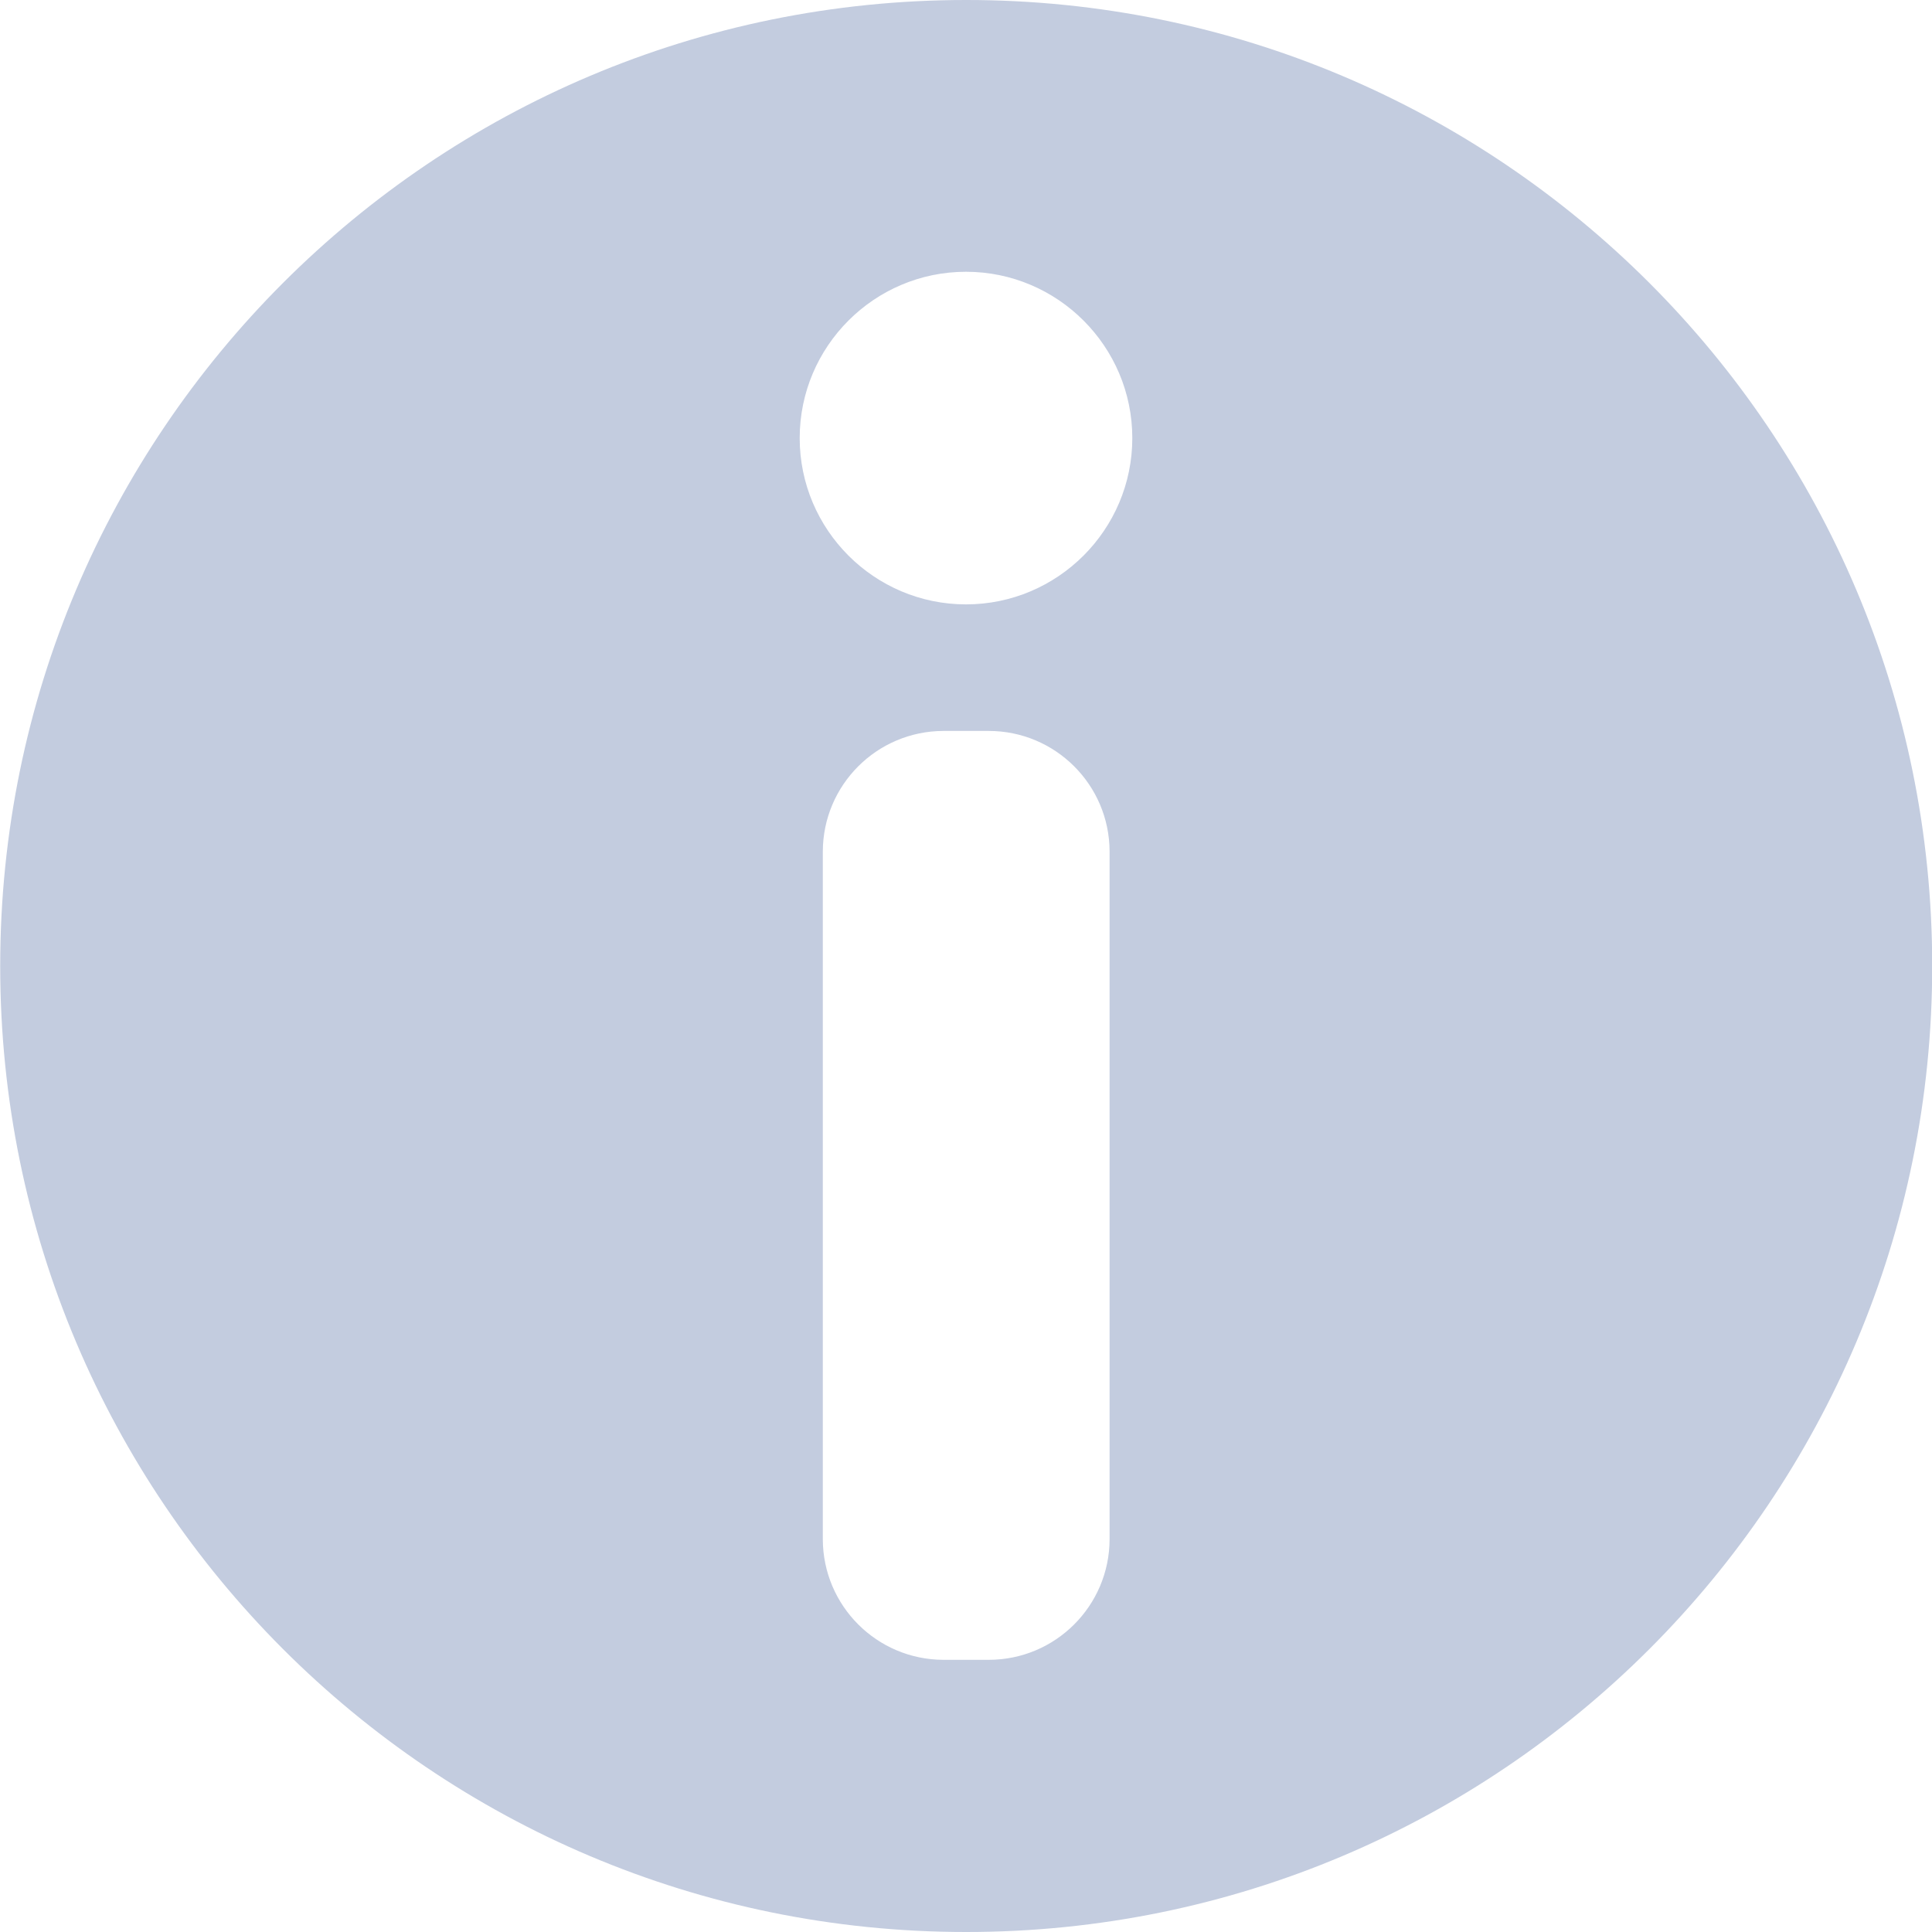
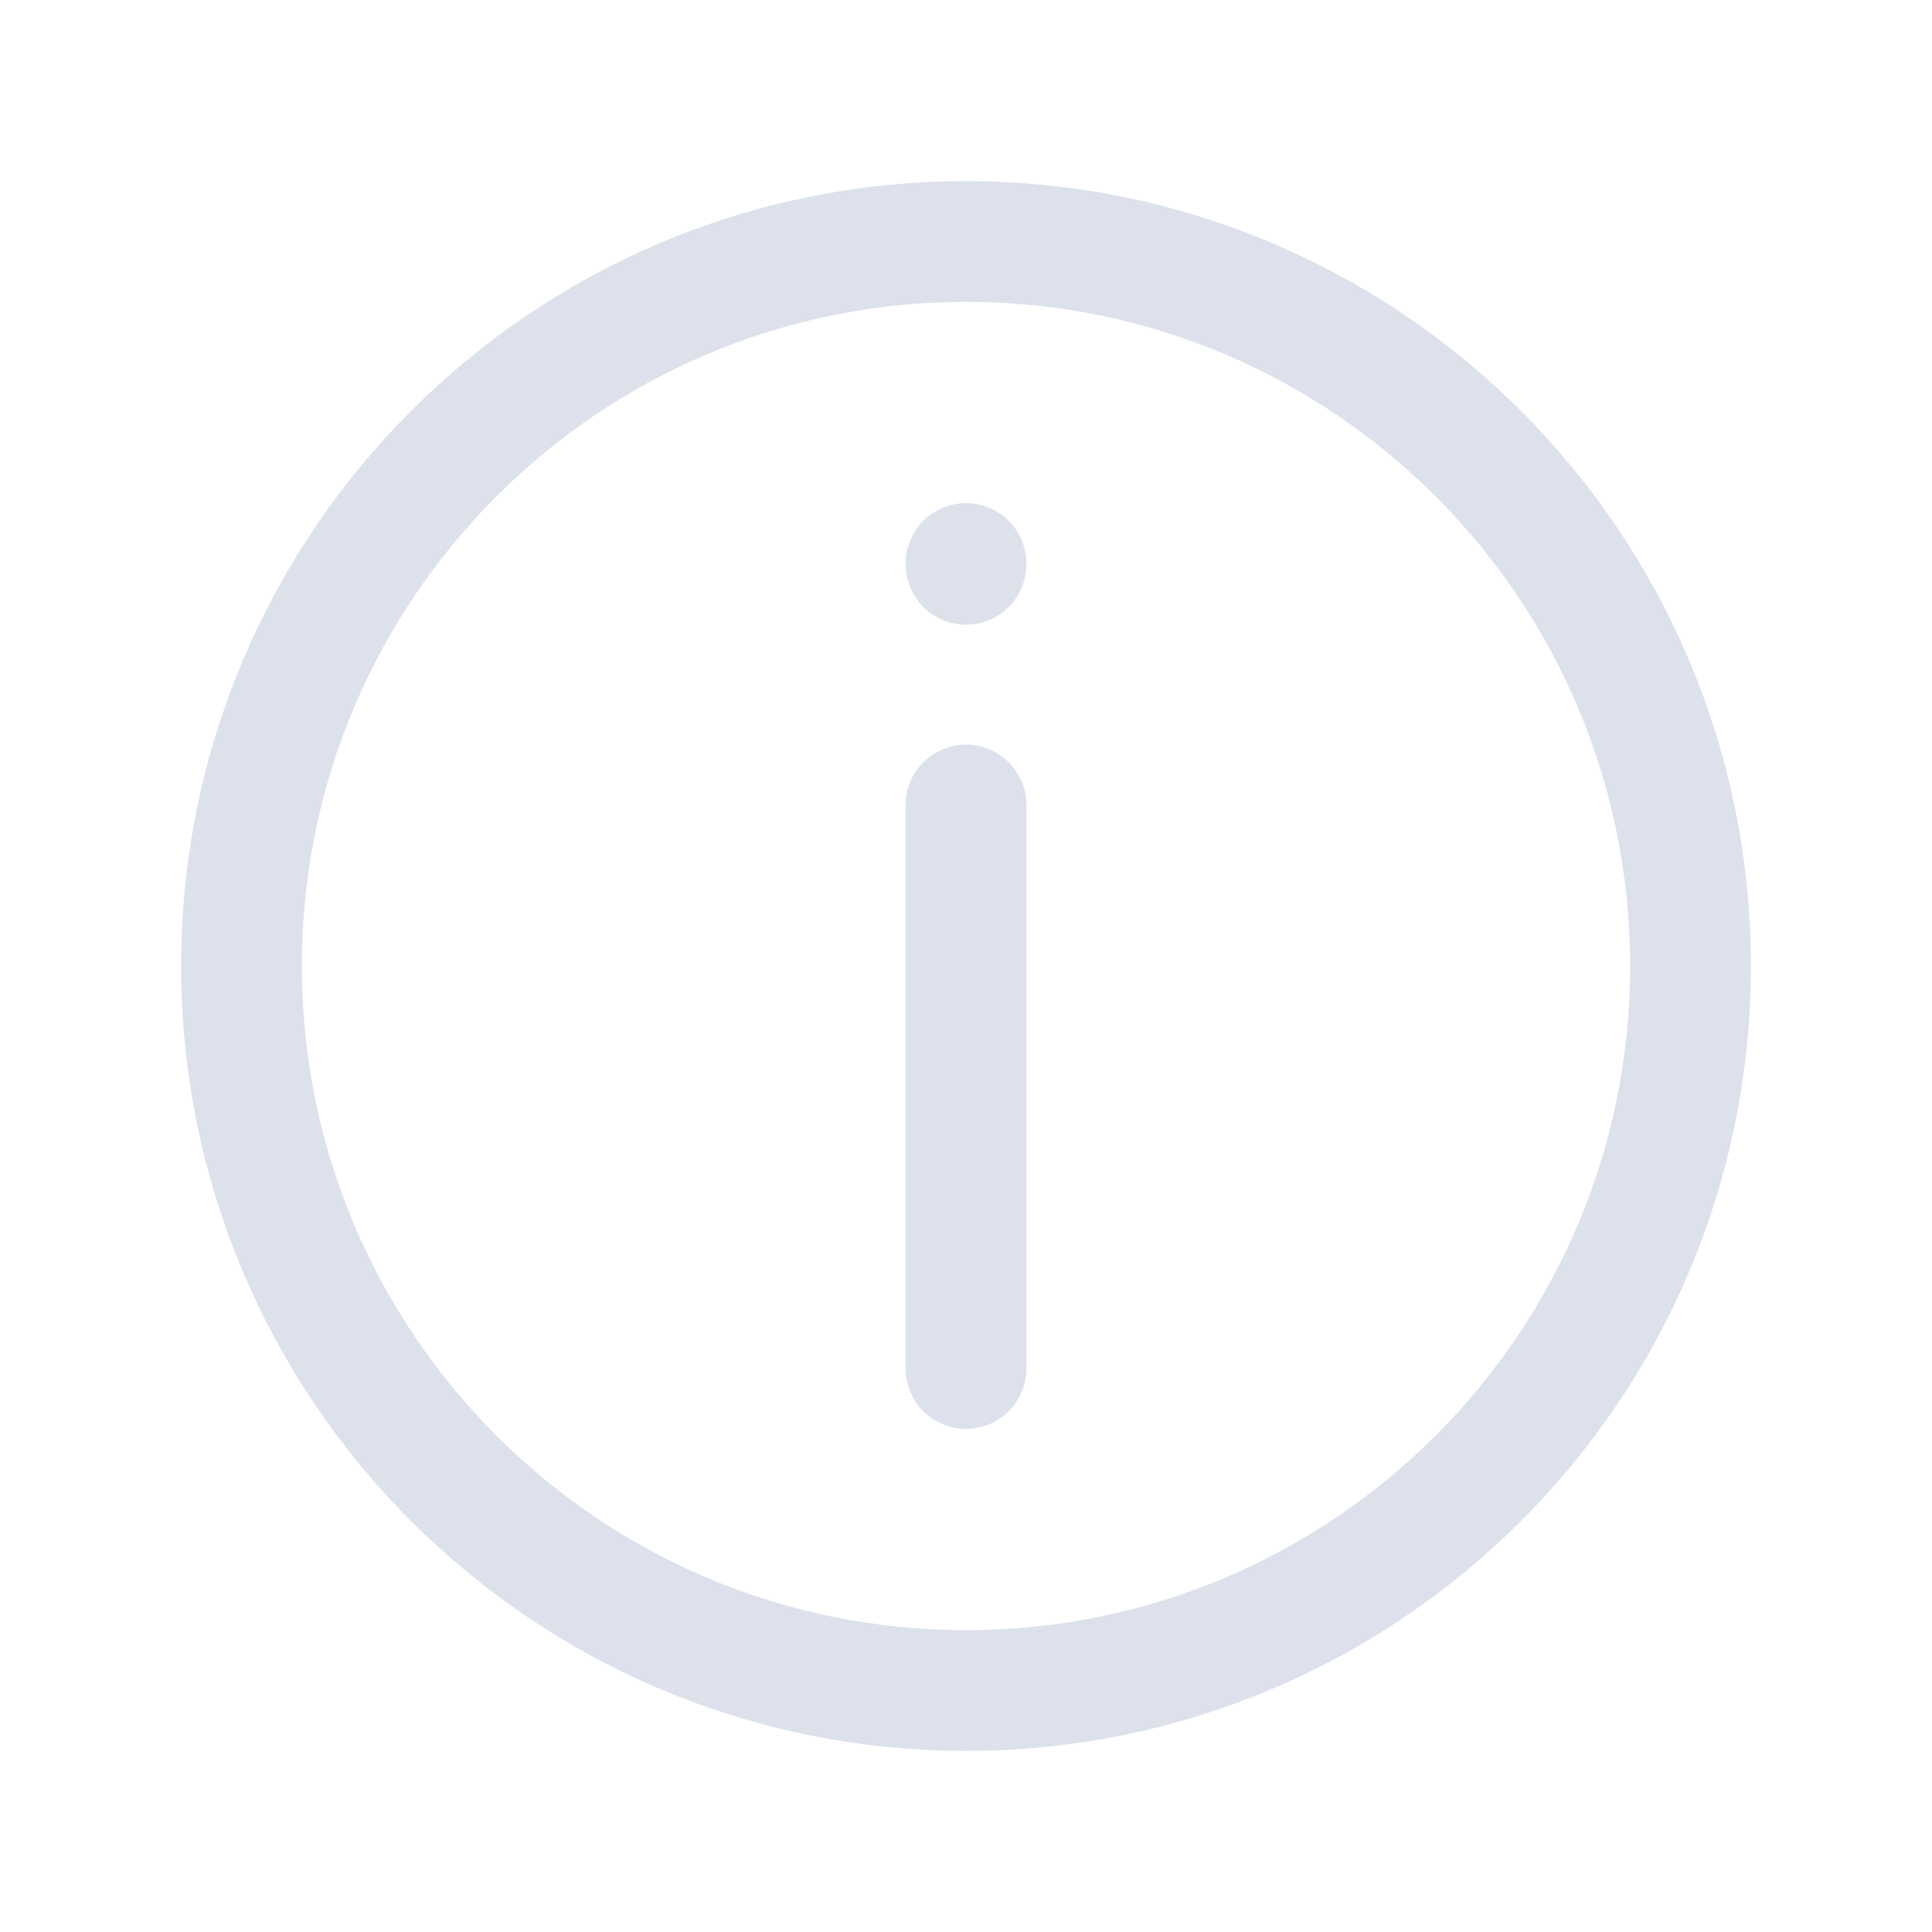
- <svg xmlns="http://www.w3.org/2000/svg" width="18" height="18" viewBox="0 0 4.762 4.763" version="1.1" id="svg1123">
-   <defs id="defs1117">
-     </defs>
-   <g id="layer1">
-     <path id="path831" style="fill:#c3ccdf;stroke-width:3.409;stroke-linecap:round" d="M 2.381,0 A 2.381,2.381 0 0 0 0,2.381 2.381,2.381 0 0 0 2.381,4.763 2.381,2.381 0 0 0 4.763,2.381 2.381,2.381 0 0 0 2.381,0 Z m 0,0.67 c 0.226,0 0.41,0.184 0.41,0.41 0,0.226 -0.184,0.41 -0.41,0.41 -0.226,0 -0.41,-0.184 -0.41,-0.41 0,-0.226 0.184,-0.41 0.41,-0.41 z M 2.325,1.802 h 0.112 A 0.298,0.298 0 0 1 2.735,2.099 V 3.795 A 0.298,0.298 0 0 1 2.437,4.092 H 2.325 A 0.298,0.298 0 0 1 2.028,3.795 V 2.099 A 0.298,0.298 0 0 1 2.325,1.802 Z" />
+ <svg xmlns="http://www.w3.org/2000/svg" width="64px" height="64px" viewBox="0 0 24 24" fill="none">
+   <g id="SVGRepo_bgCarrier" stroke-width="0" />
+   <g id="SVGRepo_tracerCarrier" stroke-linecap="round" stroke-linejoin="round" />
+   <g id="SVGRepo_iconCarrier">
+     <path d="M12 7.01V7M12 17L12 10M21 12C21 16.971 16.971 21 12 21C7.029 21 3 16.971 3 12C3 7.029 7.029 3 12 3C16.971 3 21 7.029 21 12Z" stroke="#DCE1EC" stroke-width="1.5" stroke-linecap="round" stroke-linejoin="round" />
  </g>
</svg>
